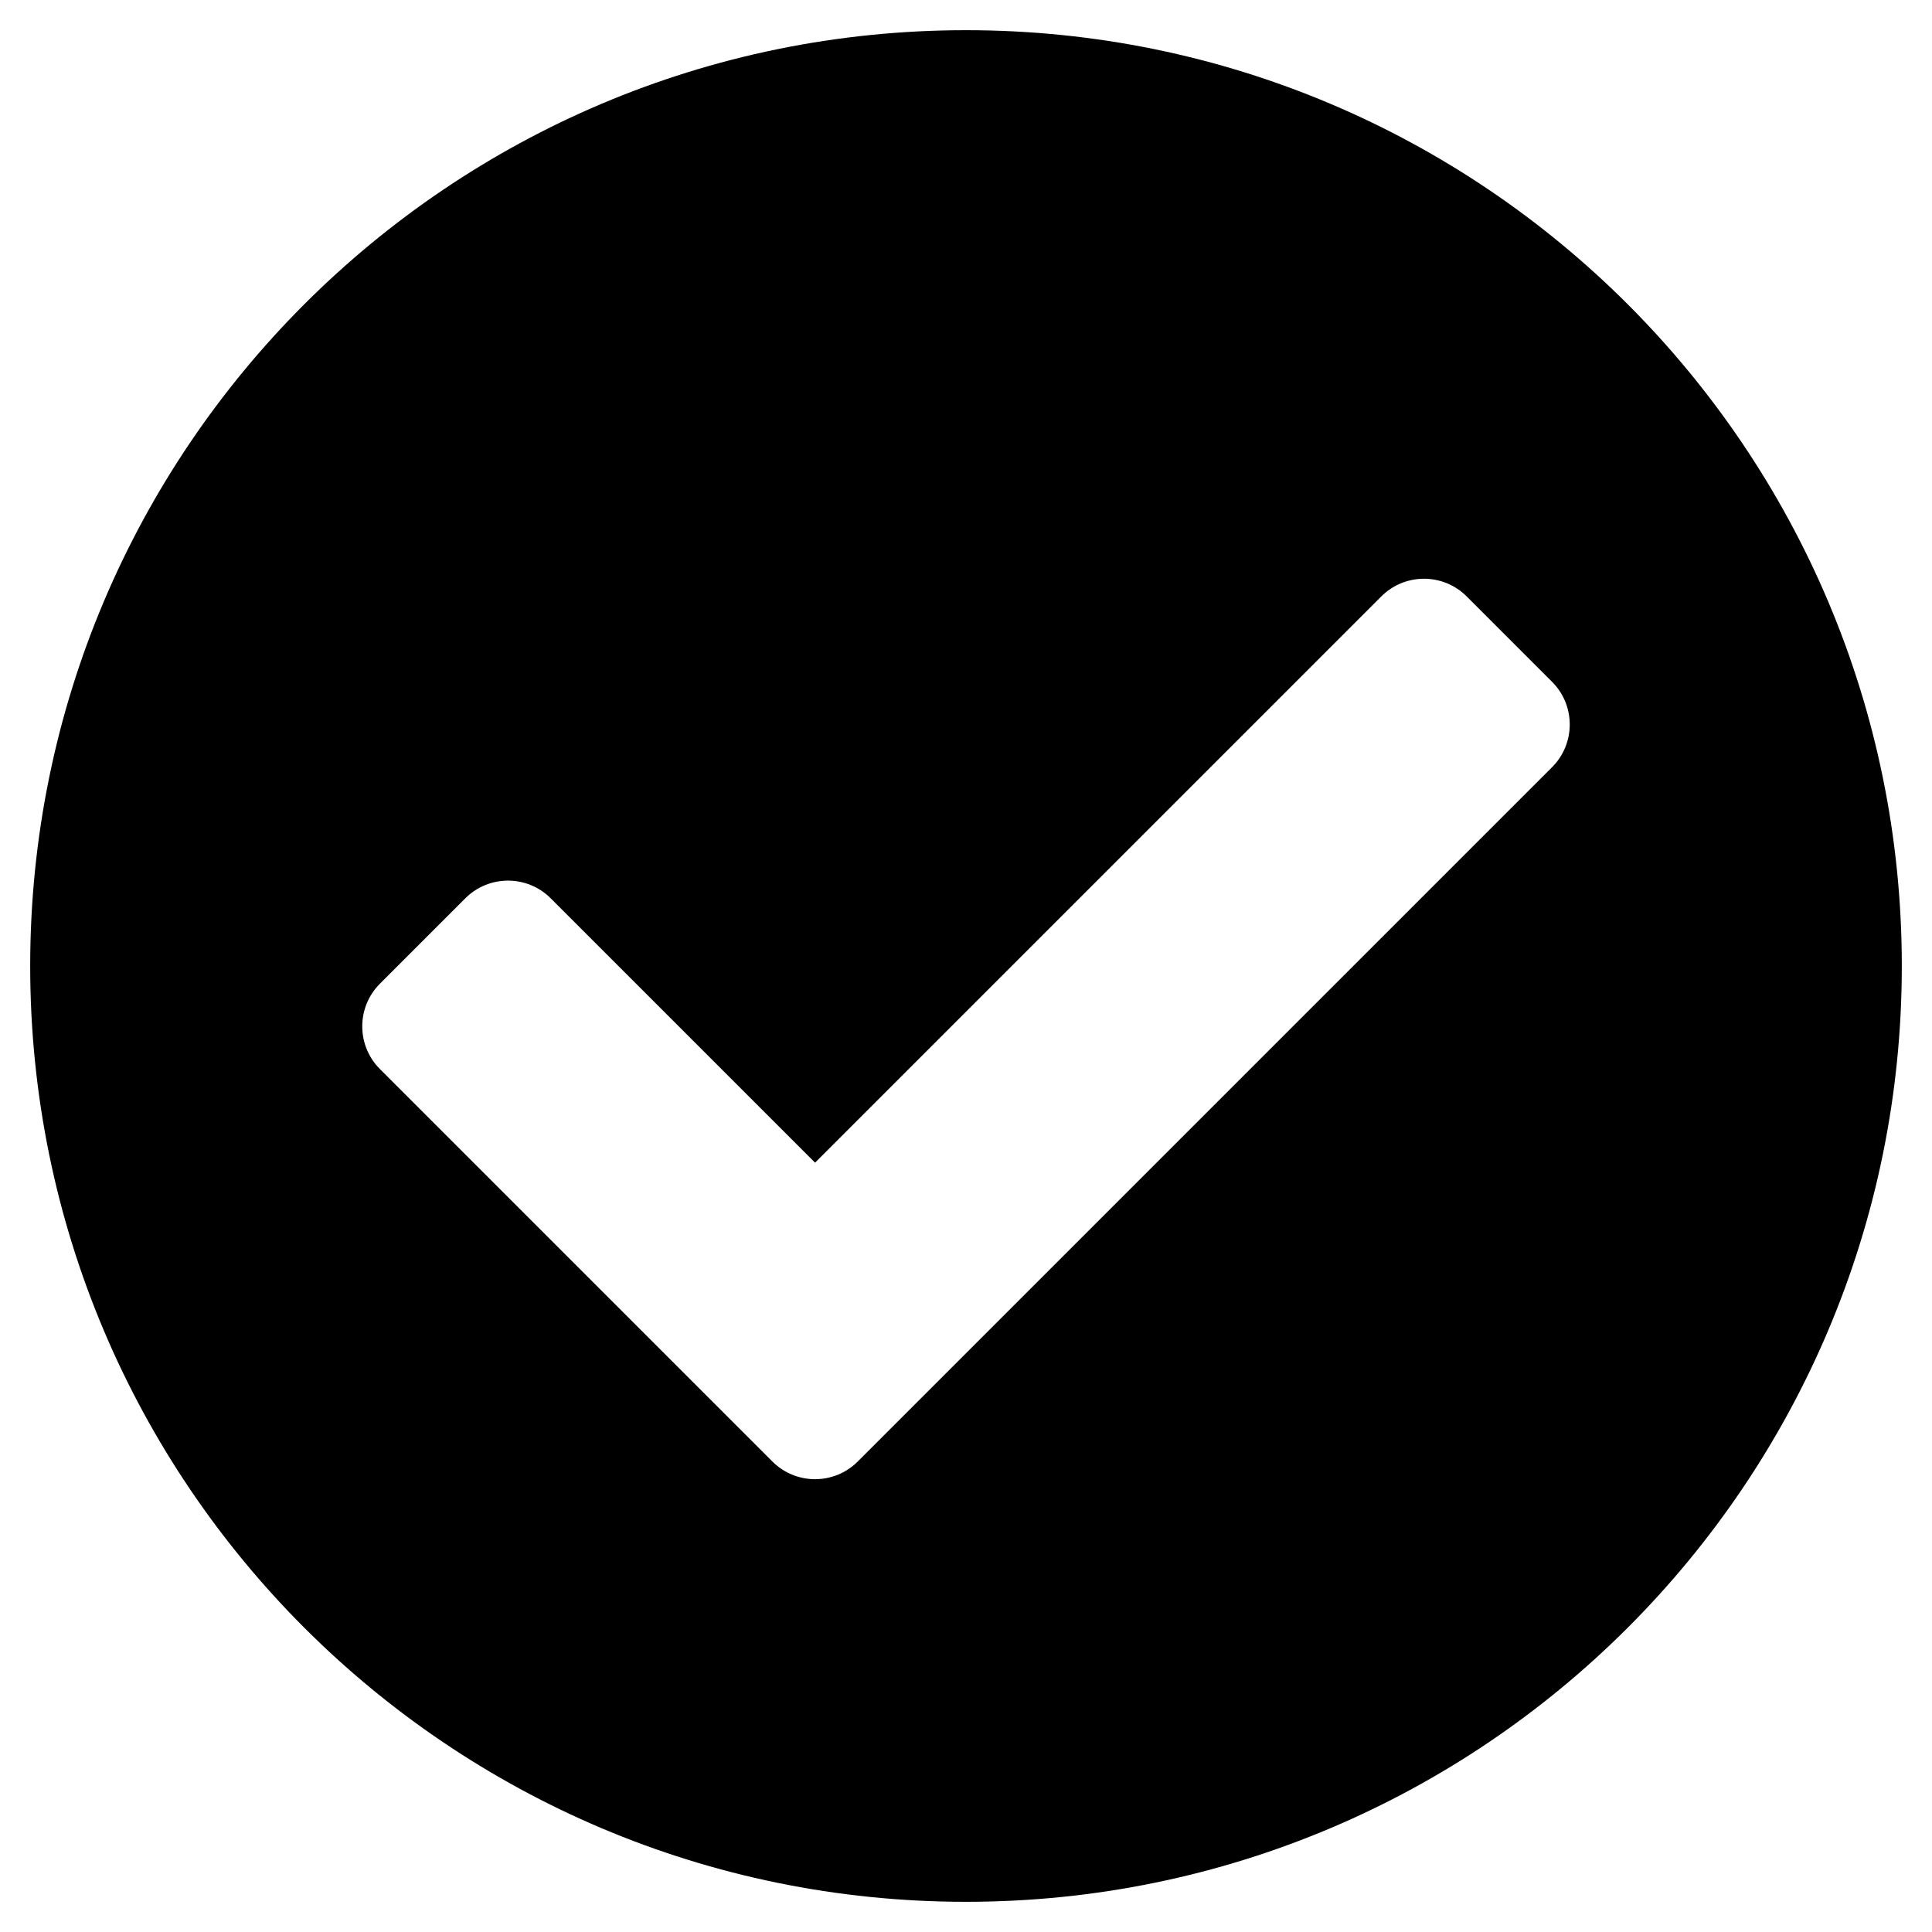
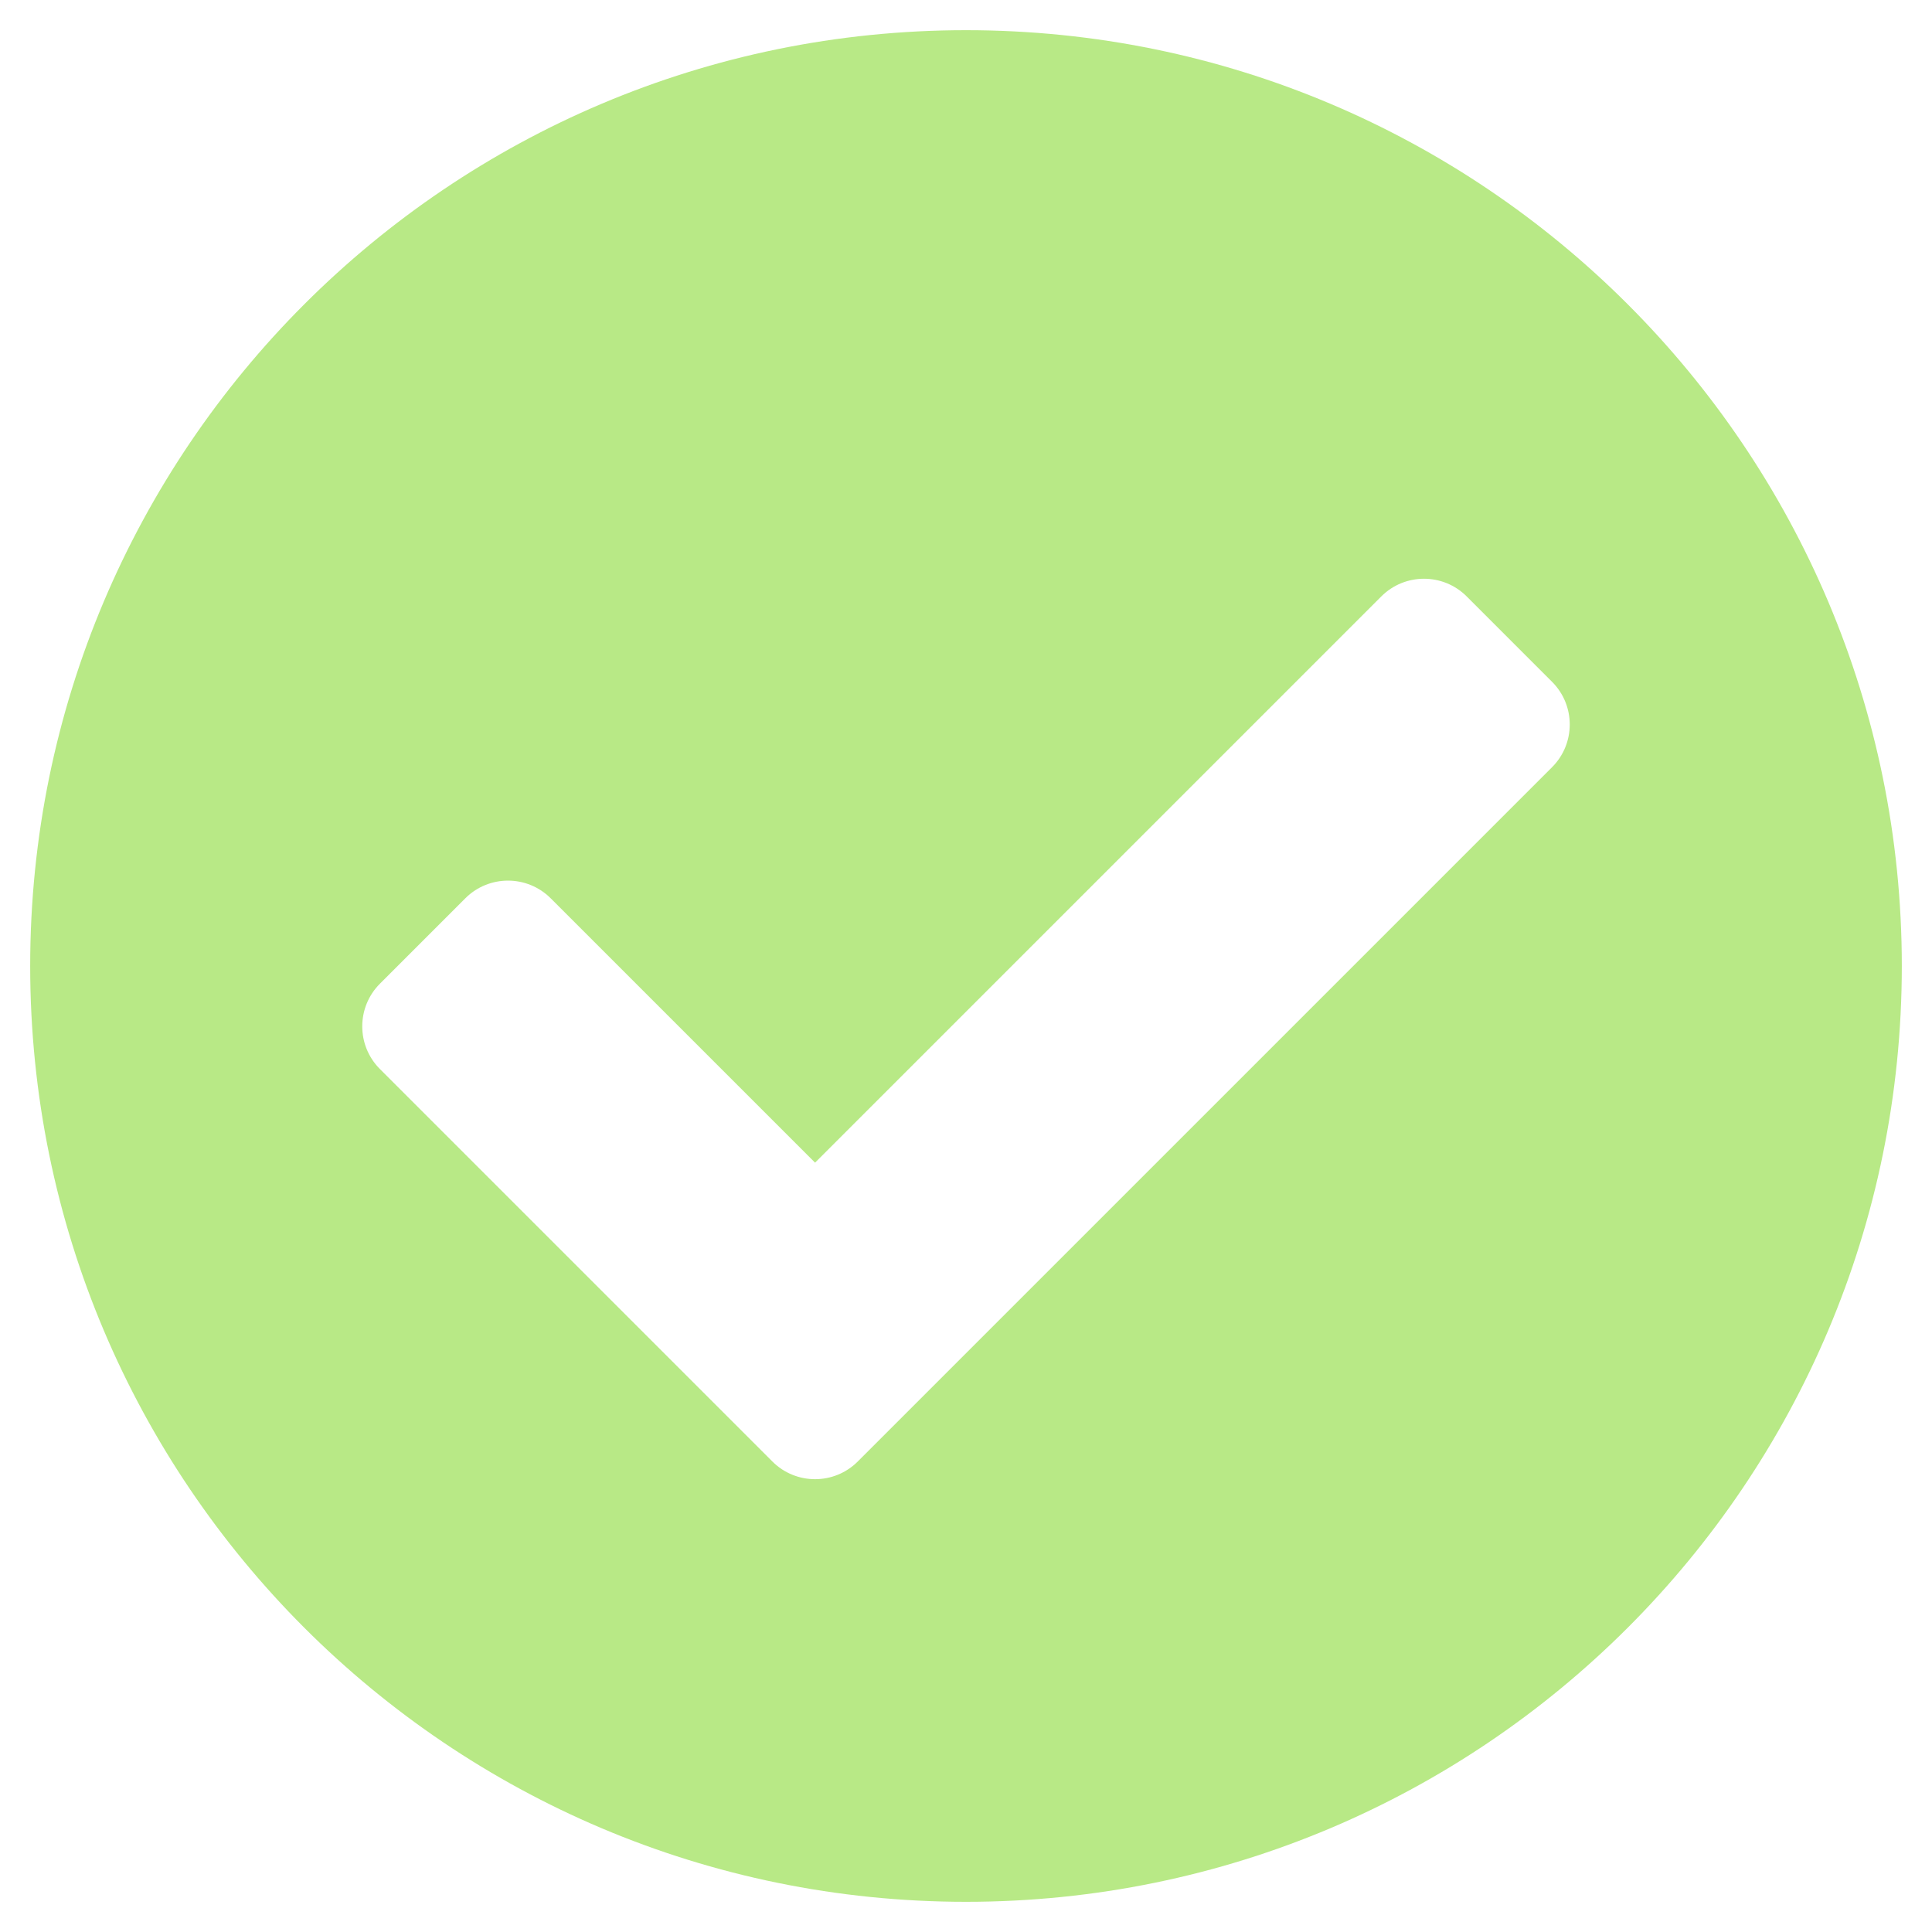
<svg xmlns="http://www.w3.org/2000/svg" aria-hidden="true" focusable="false" data-prefix="fas" data-icon="check-circle" className="svg-inline--fa fa-check-circle fa-w-16" role="img" viewBox="0 0 512 512">
-   <path fill="currentColor" d="M504 256c0 136.967-111.033 248-248 248S8 392.967 8 256 119.033 8 256 8s248 111.033 248 248zM227.314 387.314l184-184c6.248-6.248 6.248-16.379 0-22.627l-22.627-22.627c-6.248-6.249-16.379-6.249-22.628 0L216 308.118l-70.059-70.059c-6.248-6.248-16.379-6.248-22.628 0l-22.627 22.627c-6.248 6.248-6.248 16.379 0 22.627l104 104c6.249 6.249 16.379 6.249 22.628.001z">
+   <path fill="#b8e986" d="M504 256c0 136.967-111.033 248-248 248S8 392.967 8 256 119.033 8 256 8s248 111.033 248 248zM227.314 387.314l184-184c6.248-6.248 6.248-16.379 0-22.627l-22.627-22.627c-6.248-6.249-16.379-6.249-22.628 0L216 308.118l-70.059-70.059c-6.248-6.248-16.379-6.248-22.628 0l-22.627 22.627c-6.248 6.248-6.248 16.379 0 22.627l104 104c6.249 6.249 16.379 6.249 22.628.001z">
  </path>
</svg>
